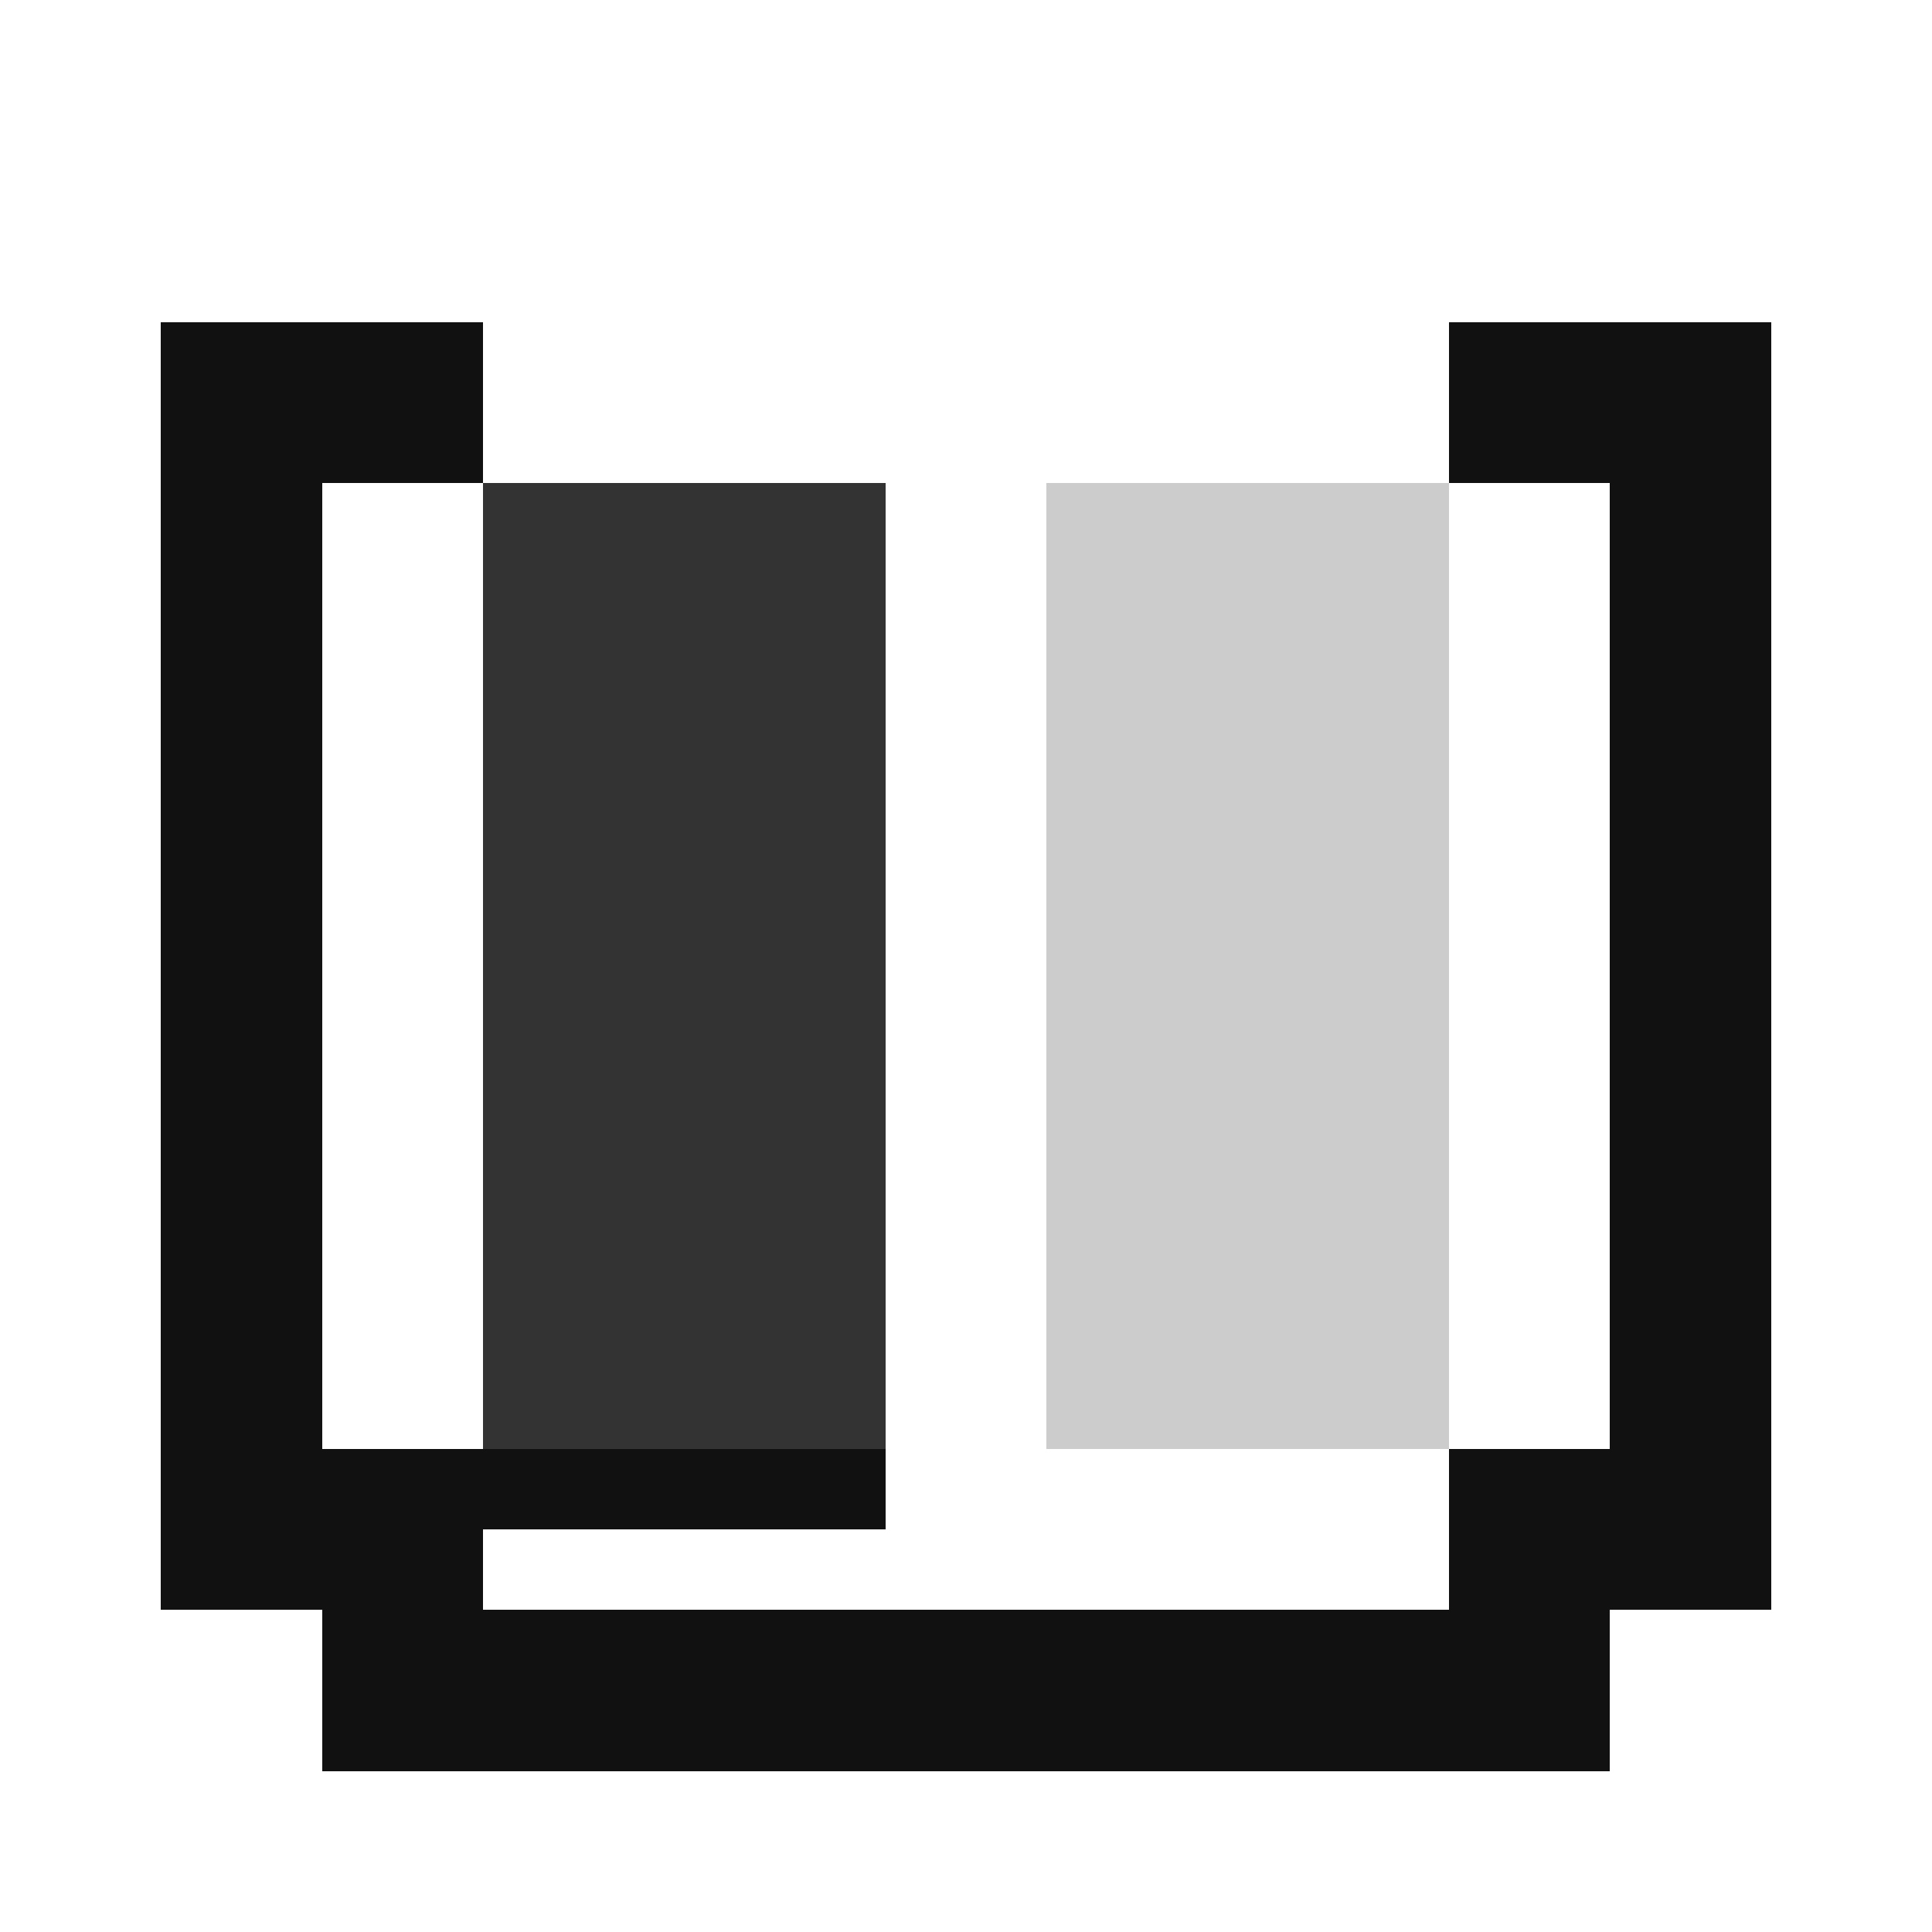
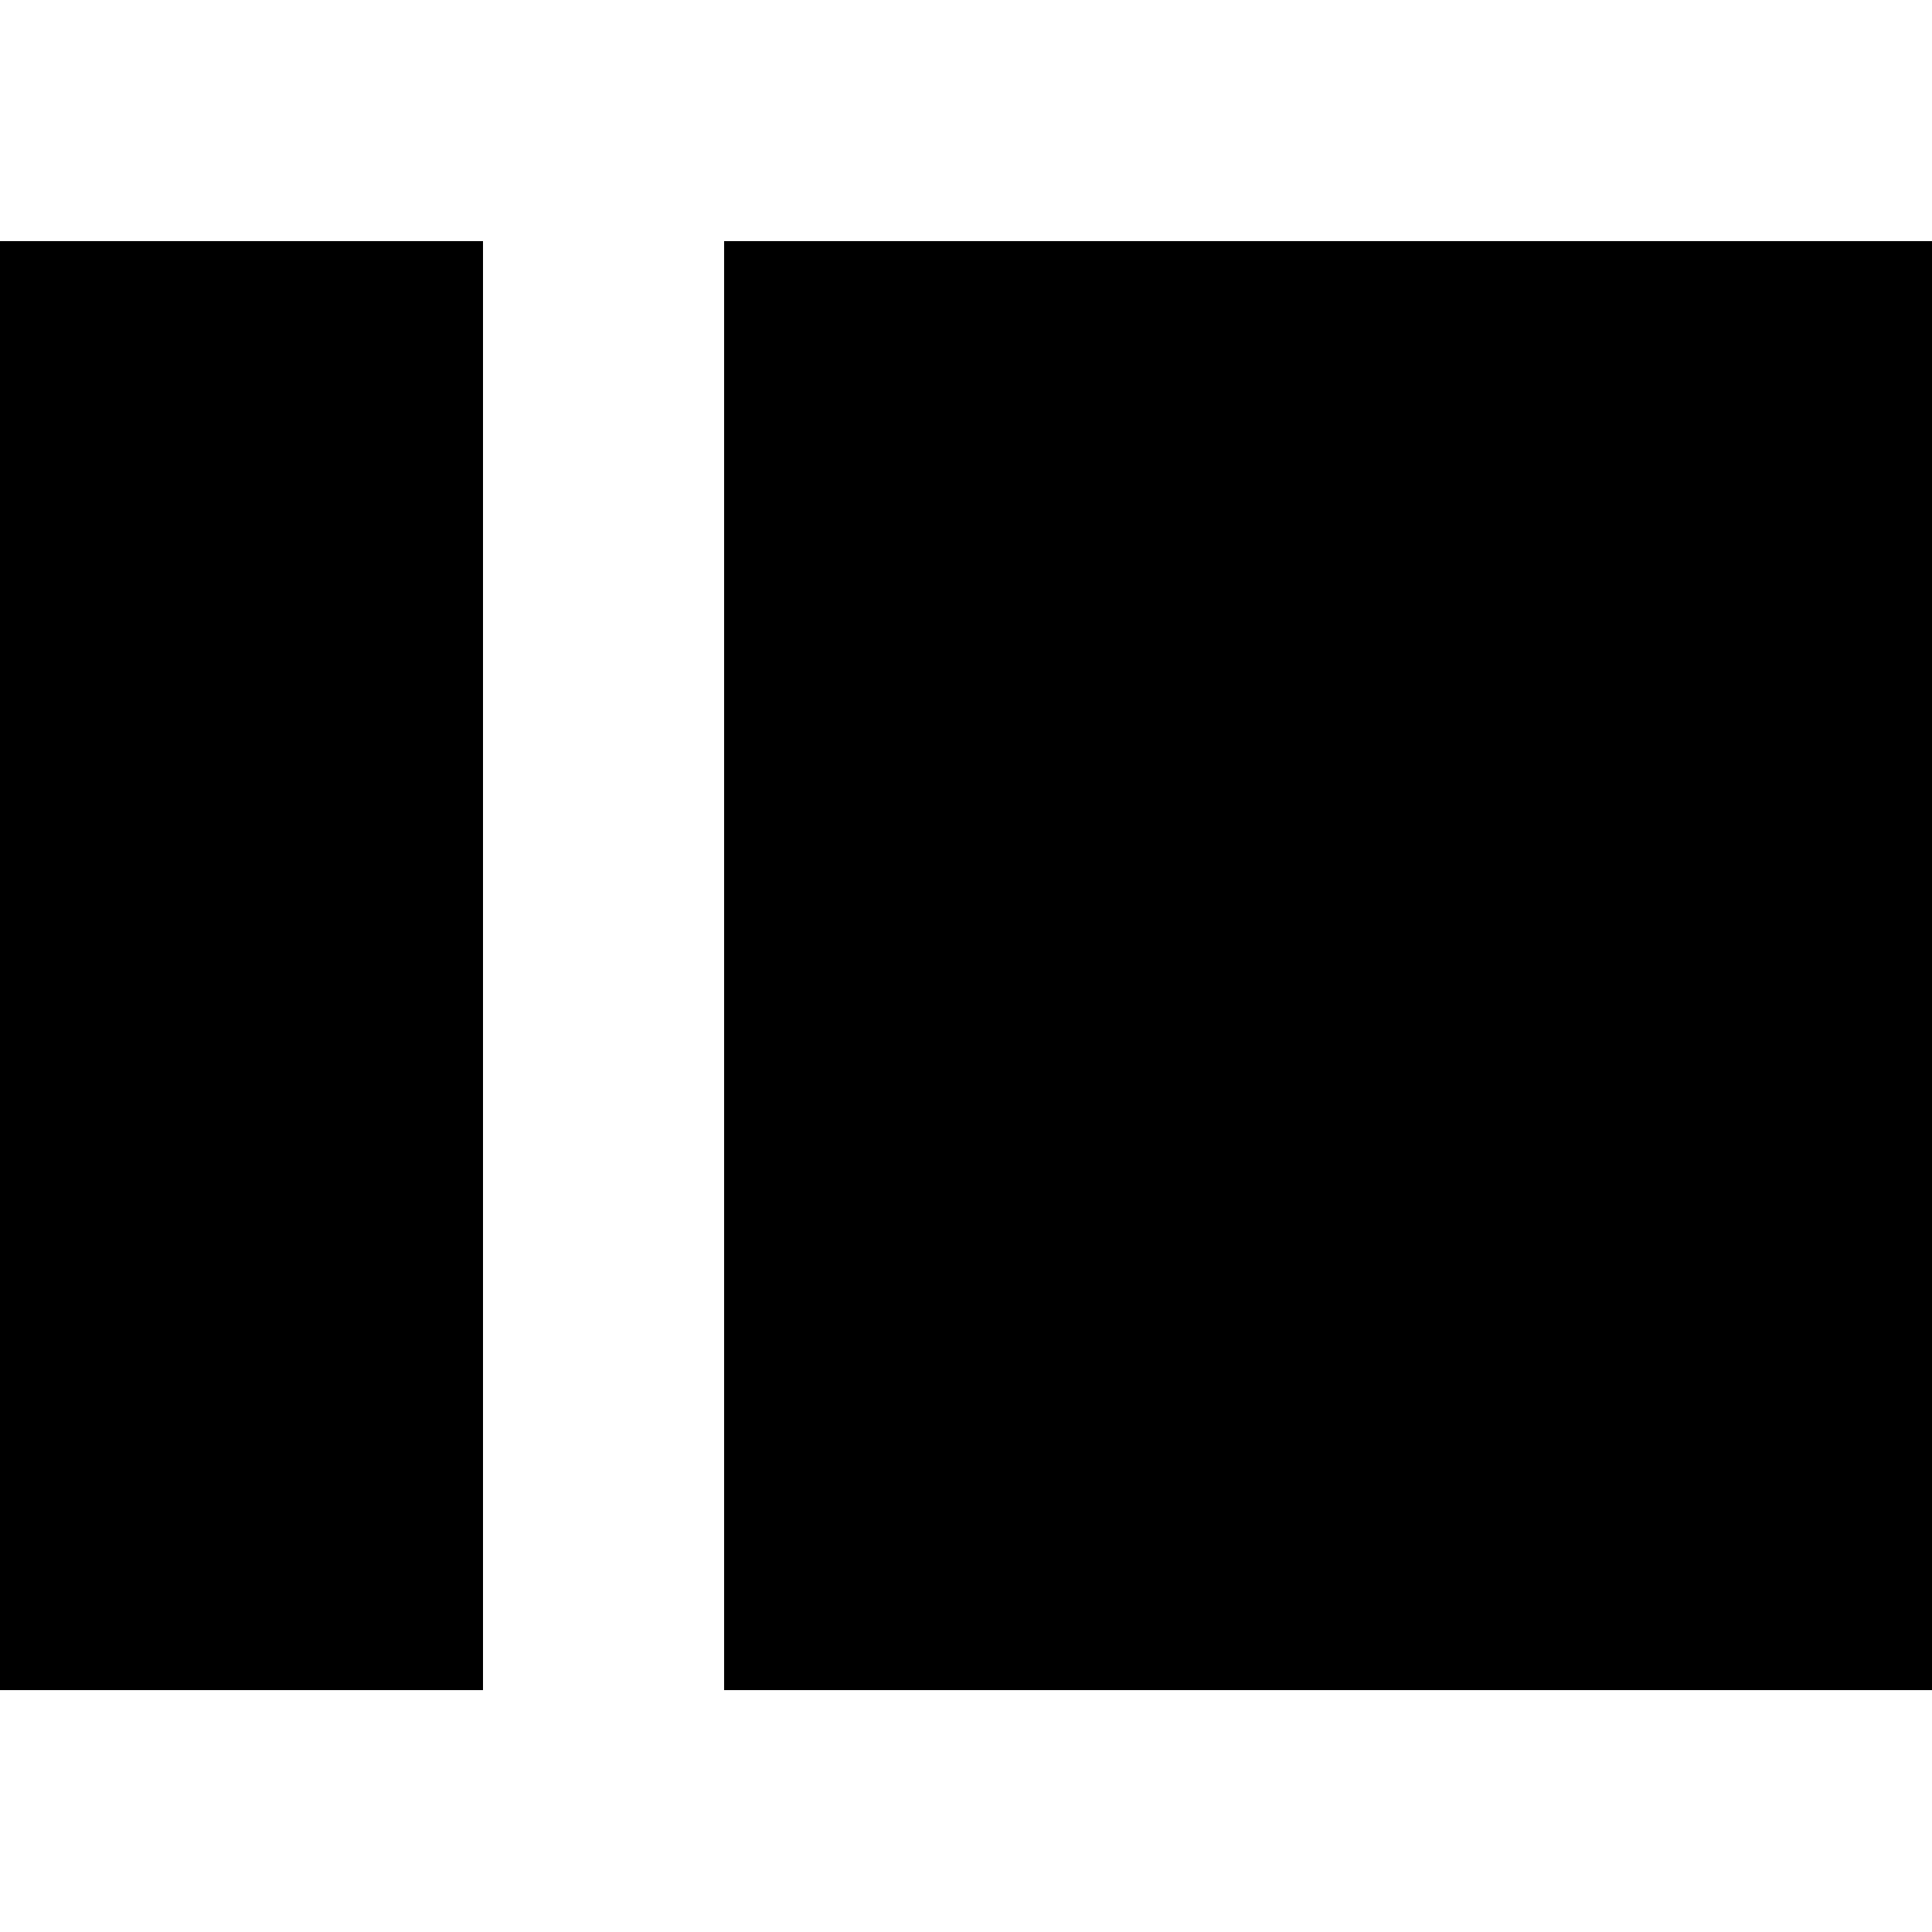
- <svg xmlns="http://www.w3.org/2000/svg" viewBox="0 0 24 24" shape-rendering="crispEdges">
-   <path d="M4 2h16v2H20V2H4zm18 2v16h-2V4h2zM20 22H4v-2h16v2zM2 20V4h2v16H2z" fill="#111111" />
-   <rect x="4" y="4" width="2" height="2" fill="#111111" />
-   <rect x="18" y="4" width="2" height="2" fill="#111111" />
-   <rect x="4" y="18" width="2" height="2" fill="#111111" />
-   <rect x="18" y="18" width="2" height="2" fill="#111111" />
-   <rect x="6" y="6" width="5" height="12" fill="#333333" />
-   <rect x="6" y="18" width="5" height="1" fill="#111111" />
-   <rect x="13" y="6" width="5" height="12" fill="#cccccc" />
+ <svg xmlns="http://www.w3.org/2000/svg" viewBox="0 0 16 16" fill="none" shape-rendering="crispEdges">
+   <path d="M4 2H0V14H4V2Z" fill="#000000" />
+   <path d="M16 2H6V14H16V2Z" fill="#000000" />
</svg>
